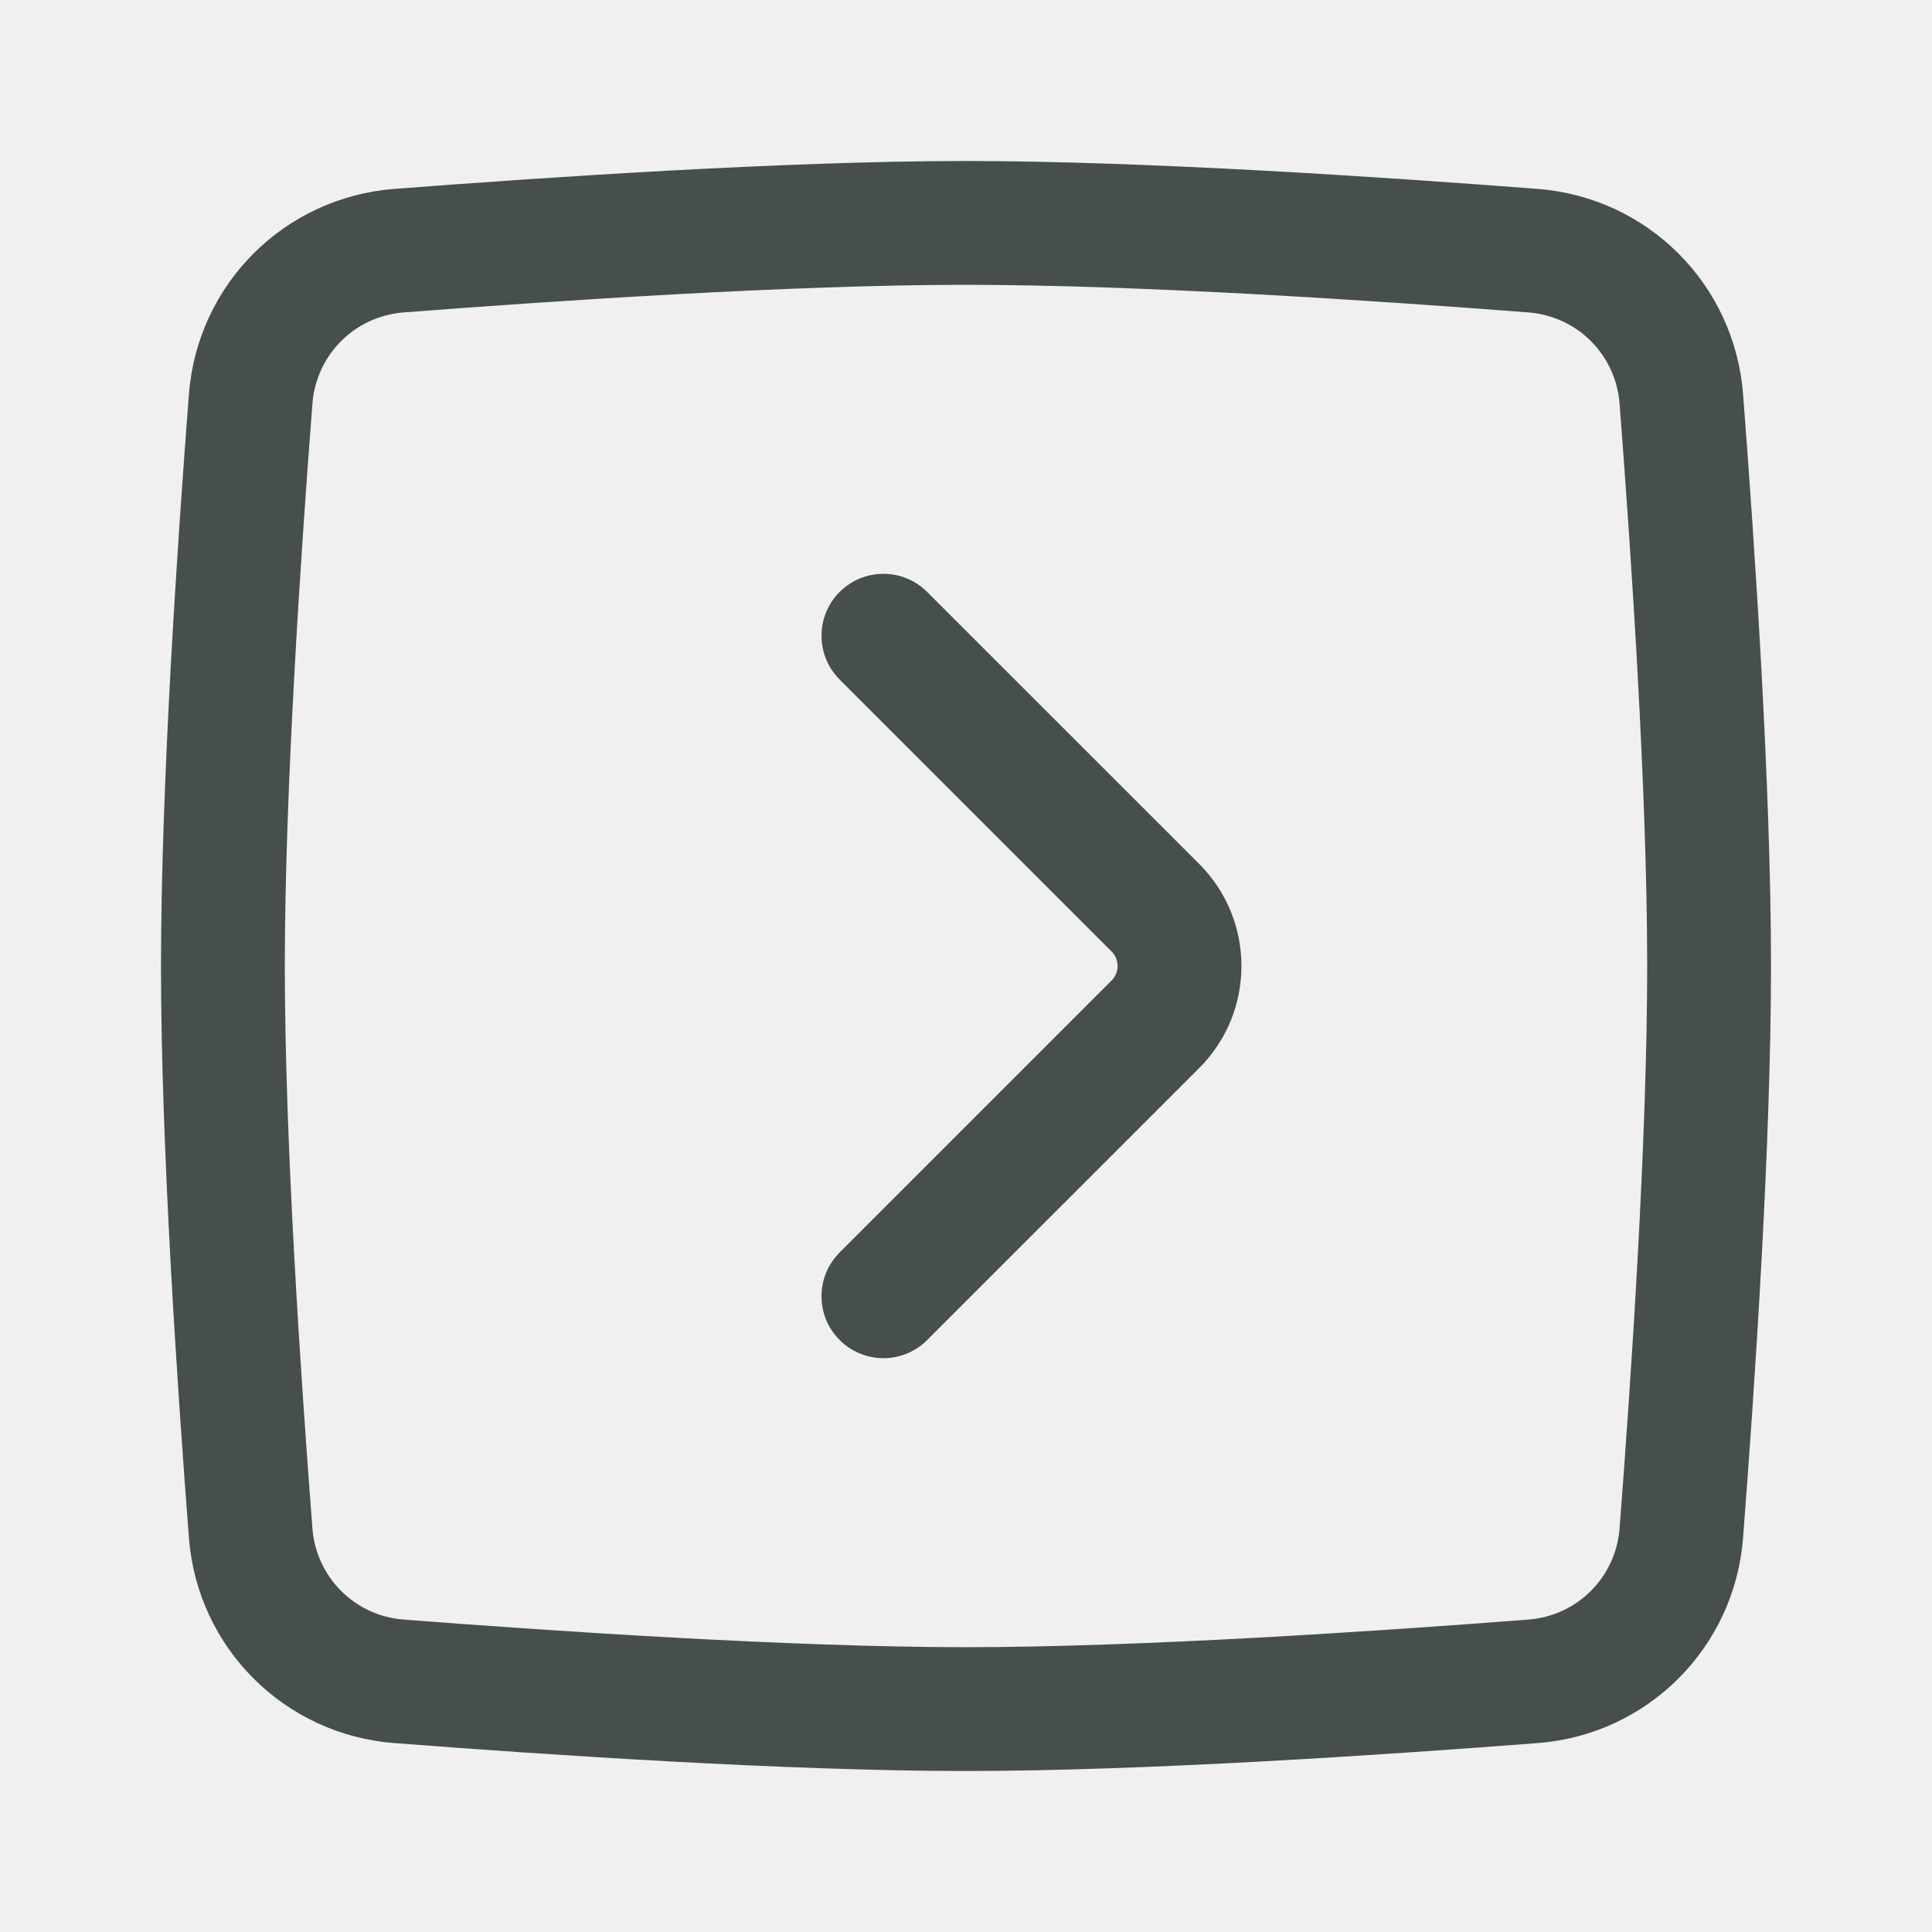
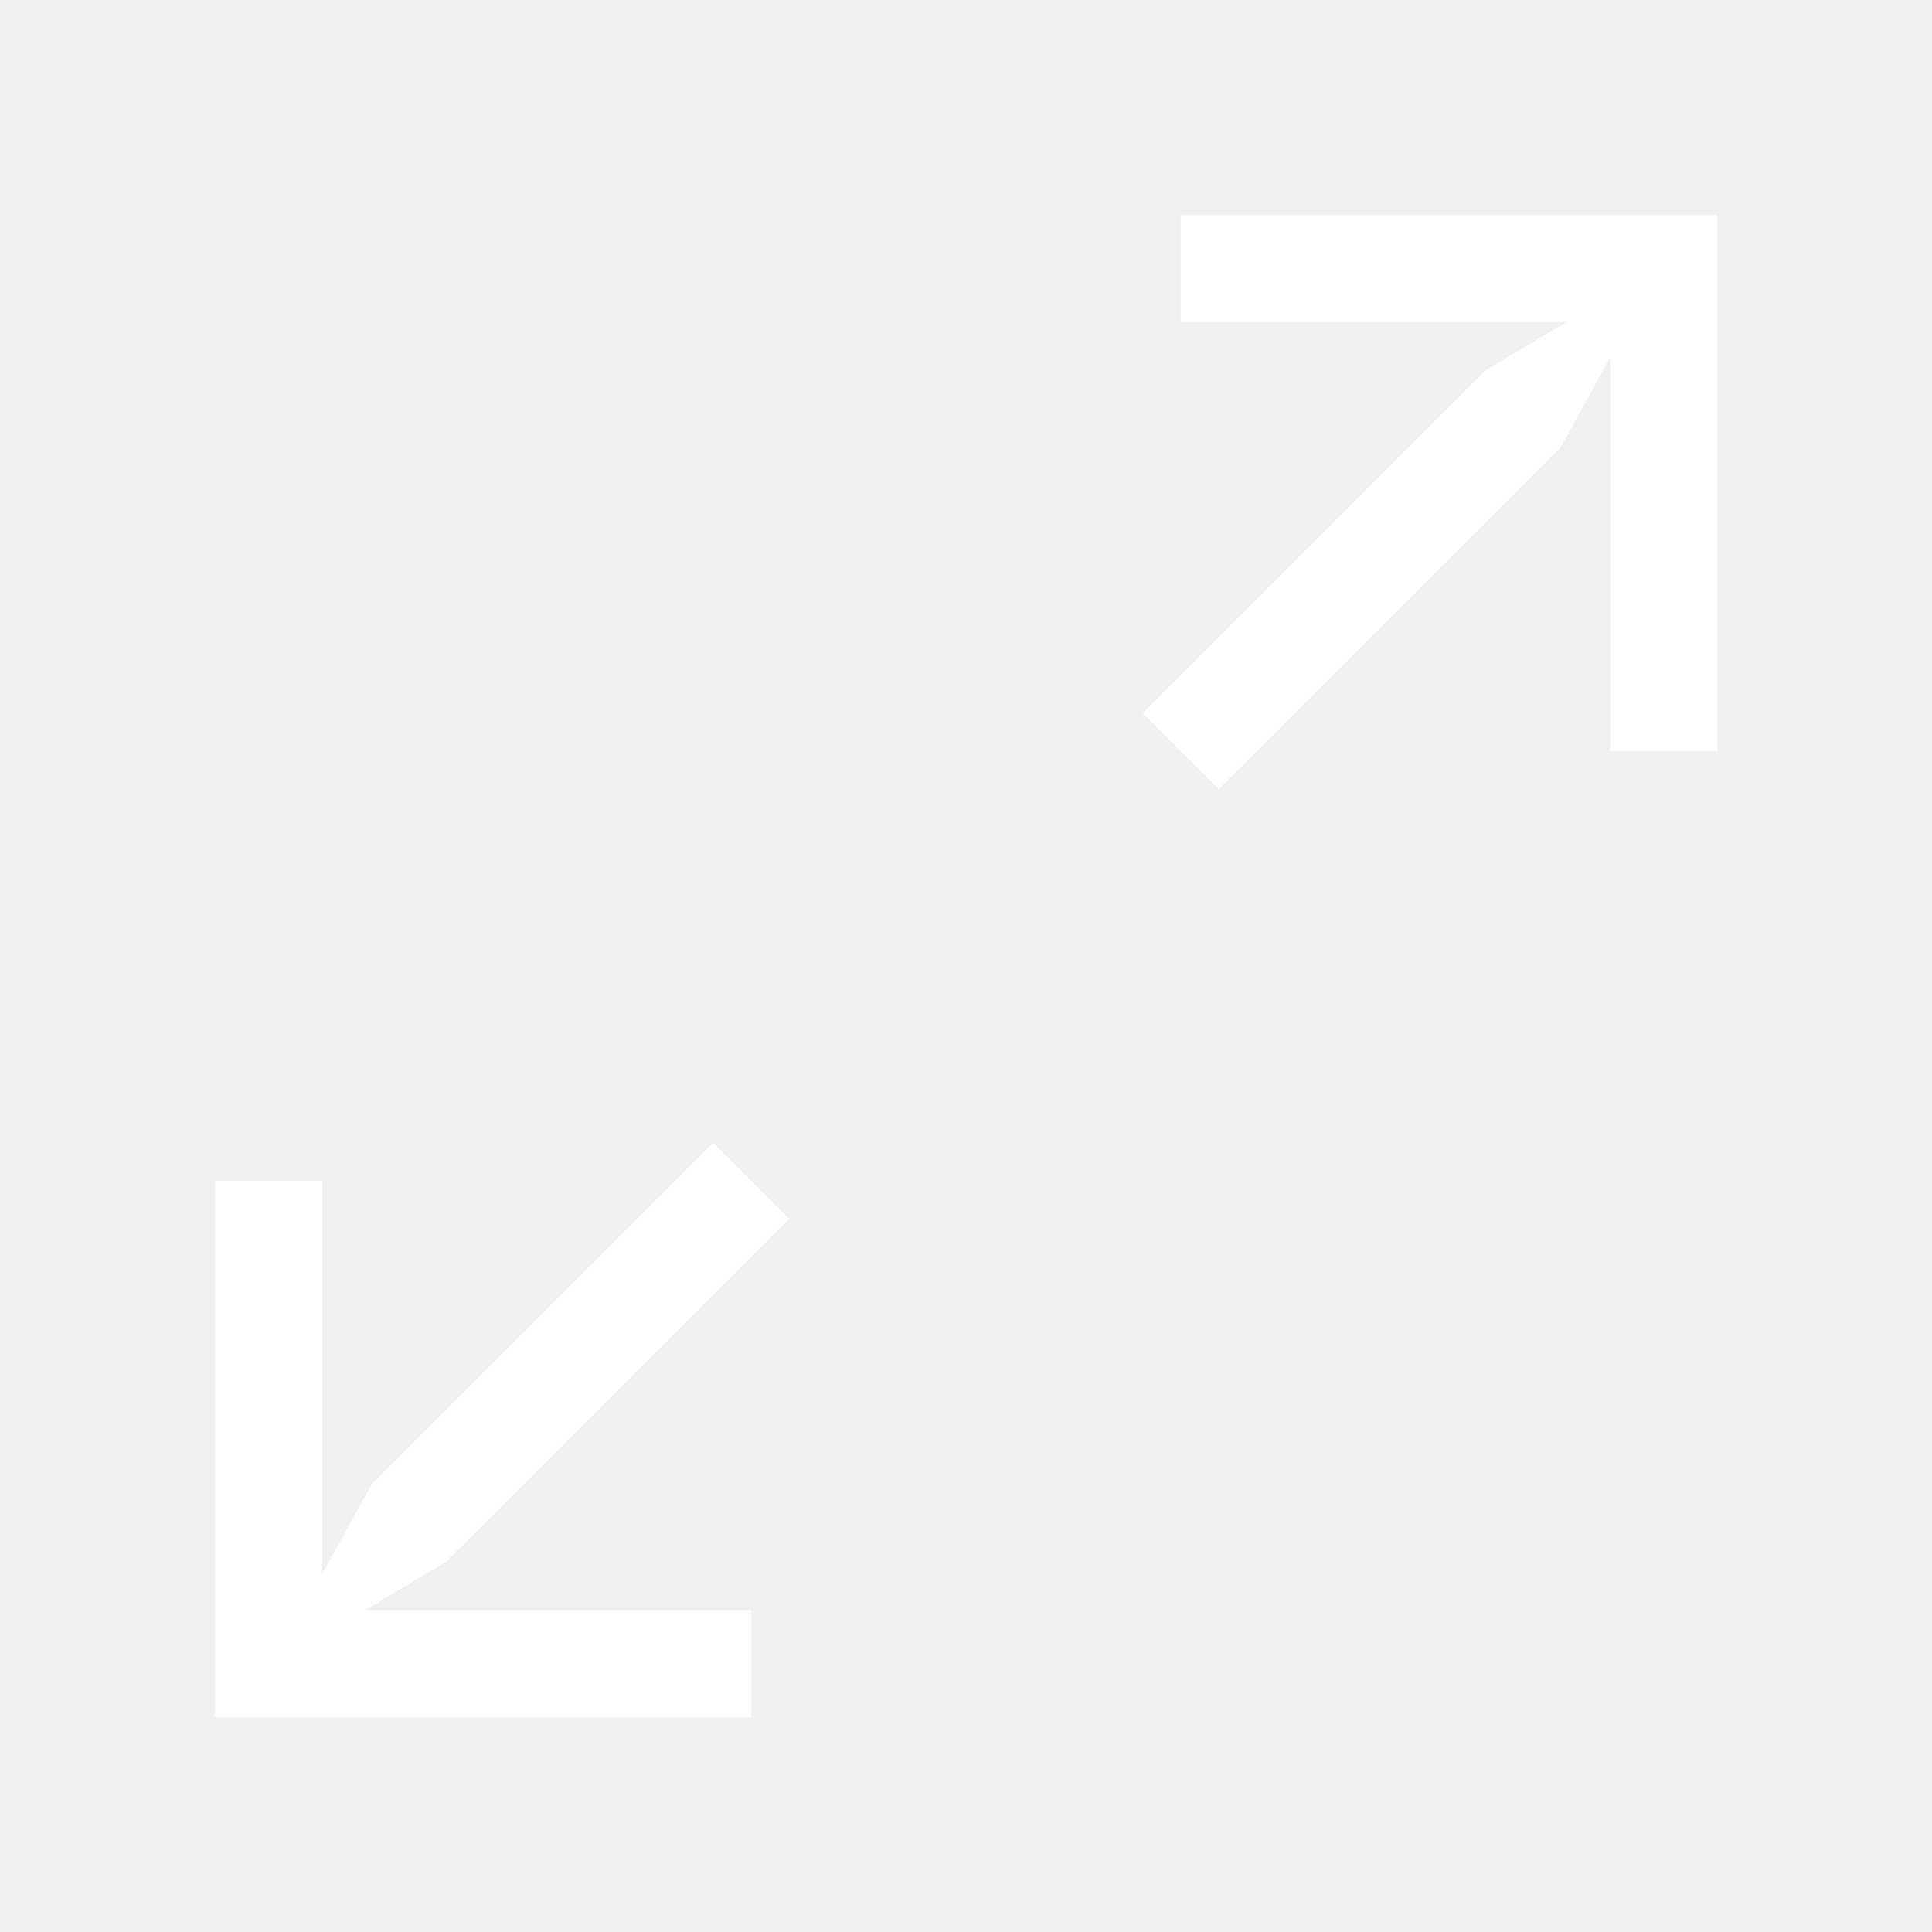
- <svg xmlns="http://www.w3.org/2000/svg" width="24" height="24" viewBox="0 0 24 24" fill="none">
-   <path fill-rule="evenodd" clip-rule="evenodd" d="M10.43 7.354C10.731 7.053 11.218 7.053 11.518 7.354L14.896 10.731C15.597 11.432 15.597 12.568 14.896 13.269L11.518 16.646C11.218 16.947 10.731 16.947 10.43 16.646C10.13 16.346 10.13 15.859 10.43 15.559L13.808 12.181C13.908 12.081 13.908 11.919 13.808 11.819L10.43 8.441C10.13 8.141 10.13 7.654 10.43 7.354Z" fill="#464e4e" />
-   <path fill-rule="evenodd" clip-rule="evenodd" d="M12 3.538C9.831 3.538 6.866 3.738 5.015 3.881C4.406 3.928 3.928 4.406 3.881 5.015C3.738 6.866 3.538 9.831 3.538 12C3.538 14.169 3.738 17.134 3.881 18.985C3.928 19.594 4.406 20.072 5.015 20.119C6.866 20.262 9.831 20.462 12 20.462C14.169 20.462 17.134 20.262 18.985 20.119C19.594 20.072 20.072 19.594 20.119 18.985C20.262 17.134 20.462 14.169 20.462 12C20.462 9.831 20.262 6.866 20.119 5.015C20.072 4.406 19.594 3.928 18.985 3.881C17.134 3.738 14.169 3.538 12 3.538ZM4.896 2.347C6.748 2.204 9.765 2 12 2C14.235 2 17.252 2.204 19.104 2.347C20.469 2.453 21.547 3.531 21.653 4.896C21.796 6.748 22 9.765 22 12C22 14.235 21.796 17.252 21.653 19.104C21.547 20.469 20.469 21.547 19.104 21.653C17.252 21.796 14.235 22 12 22C9.765 22 6.748 21.796 4.896 21.653C3.531 21.547 2.453 20.469 2.347 19.104C2.204 17.252 2 14.235 2 12C2 9.765 2.204 6.748 2.347 4.896C2.453 3.531 3.531 2.453 4.896 2.347Z" fill="#464e4e" />
+ <svg xmlns="http://www.w3.org/2000/svg" class="svg" title="Expand file preview" aria-label="Expand file preview" role="img" width="18" height="18" viewBox="0 0 18 18">
+   <path d="M14.54 4.168l-3.187 3.186-.708-.708 3.197-3.197.753-.449H11V2h5v5h-1V3.334l-.46.834zM3.46 13.832l3.186-3.186.708.708-3.198 3.197-.752.449H7v1H2v-5h1v3.666l.46-.834z" fill-rule="nonzero" fill-opacity="1" fill="#fff" stroke="none">
+ </path>
</svg>
